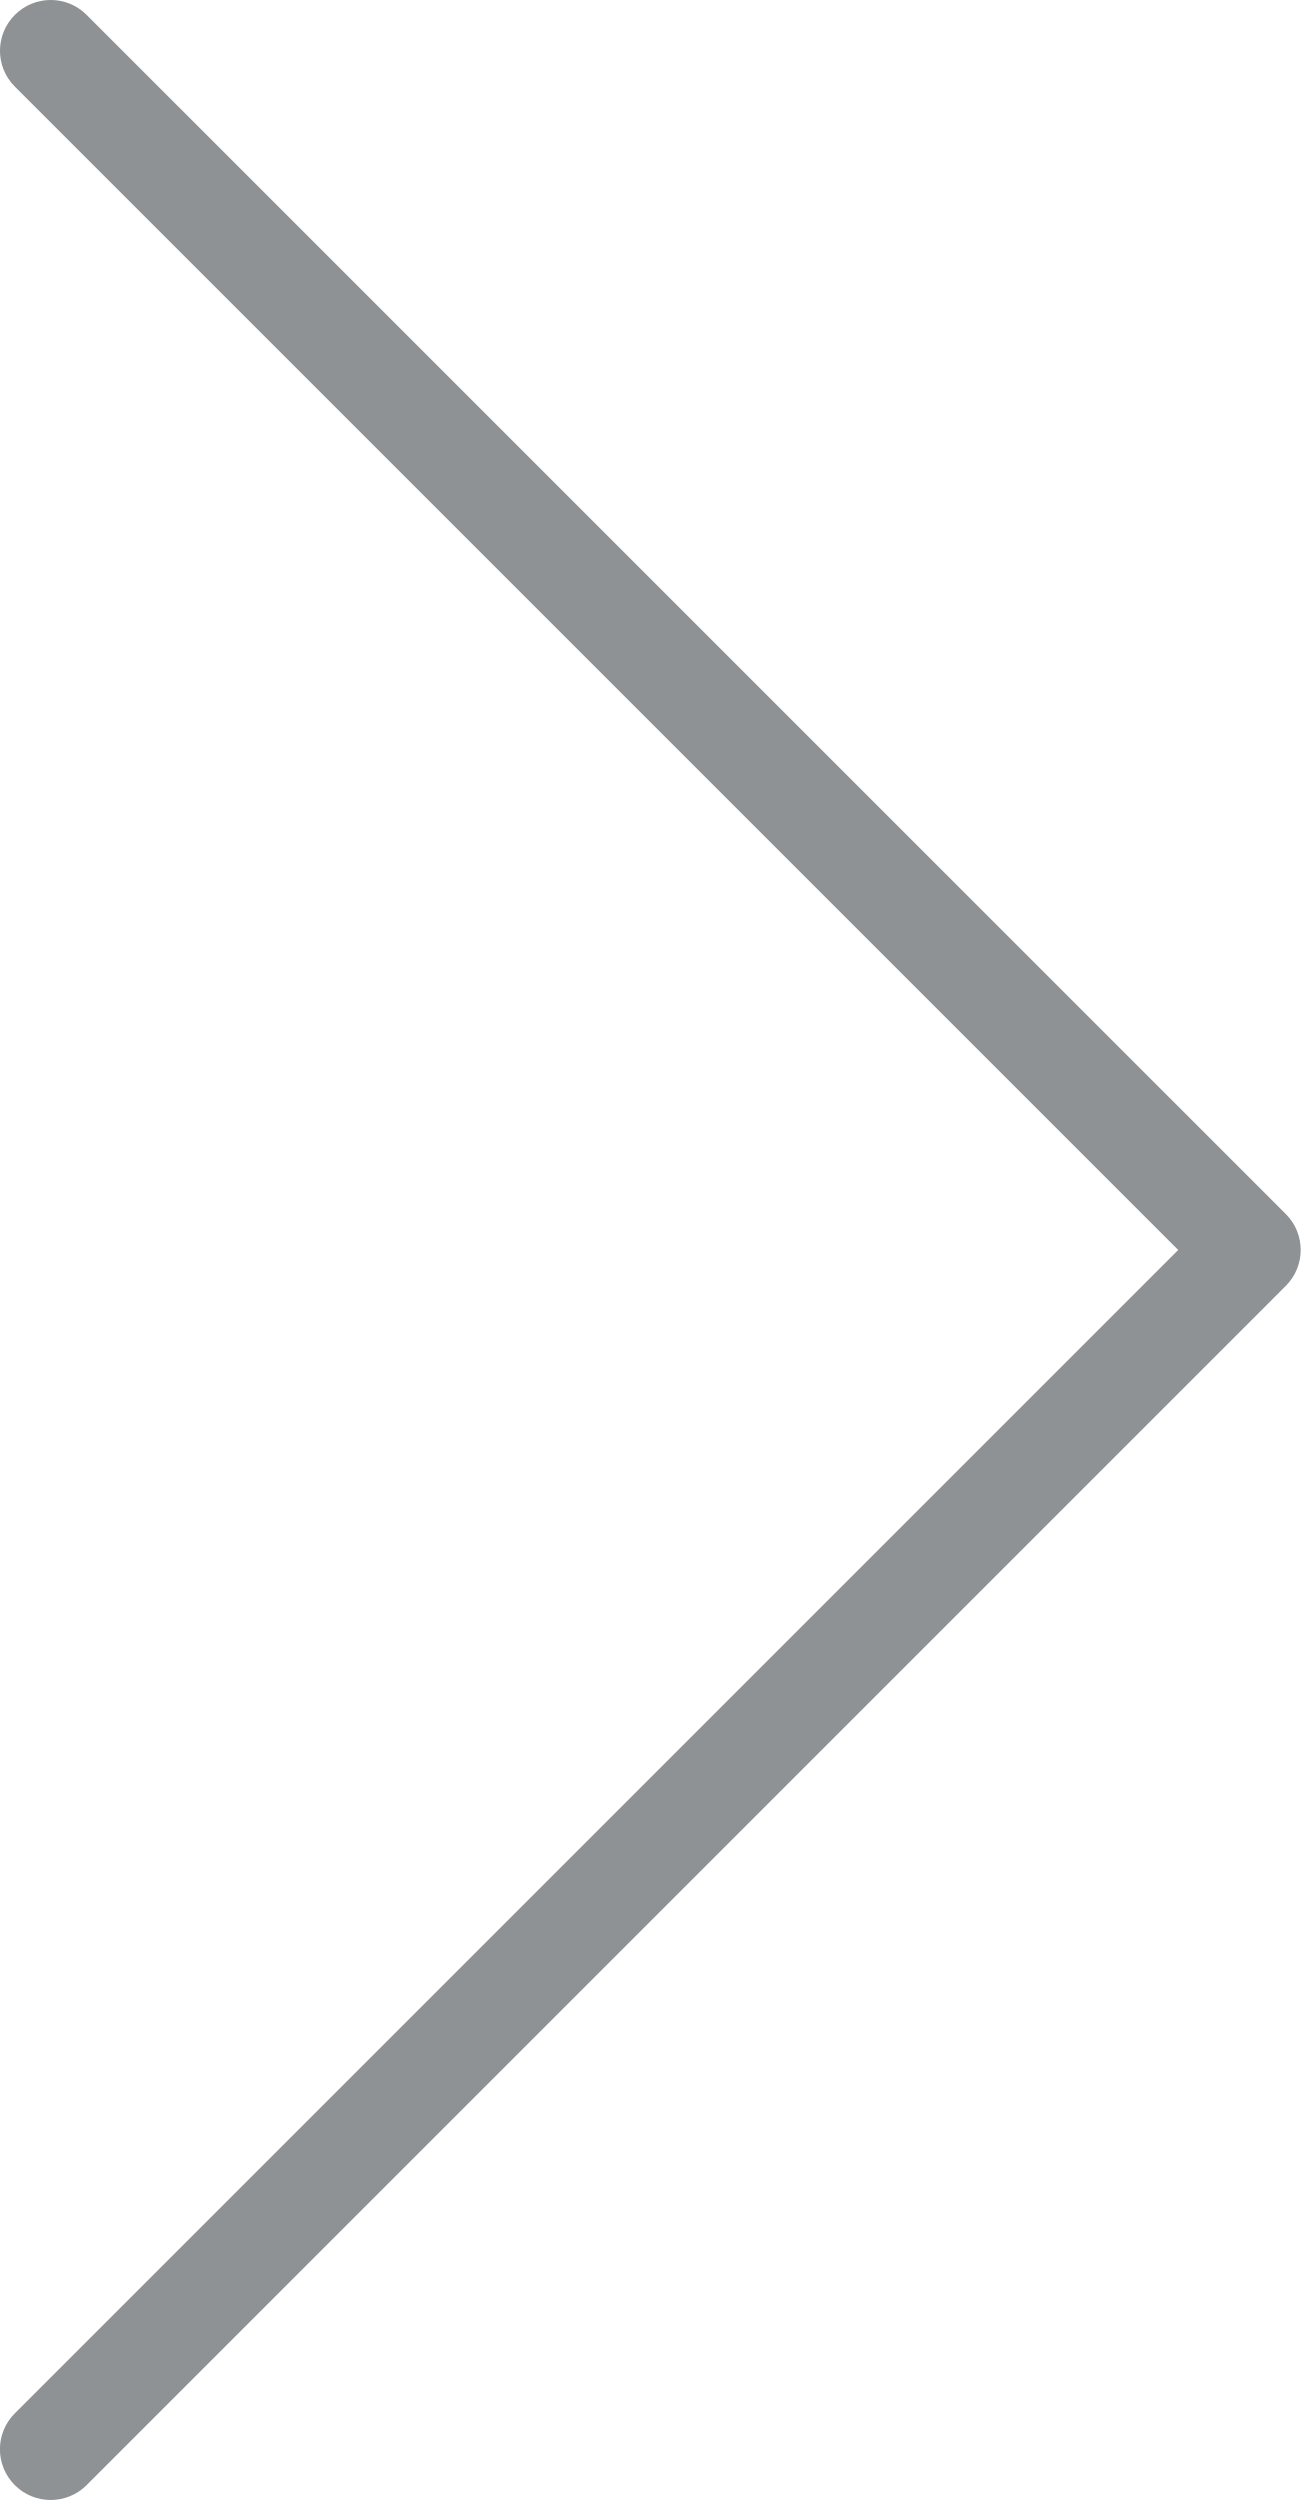
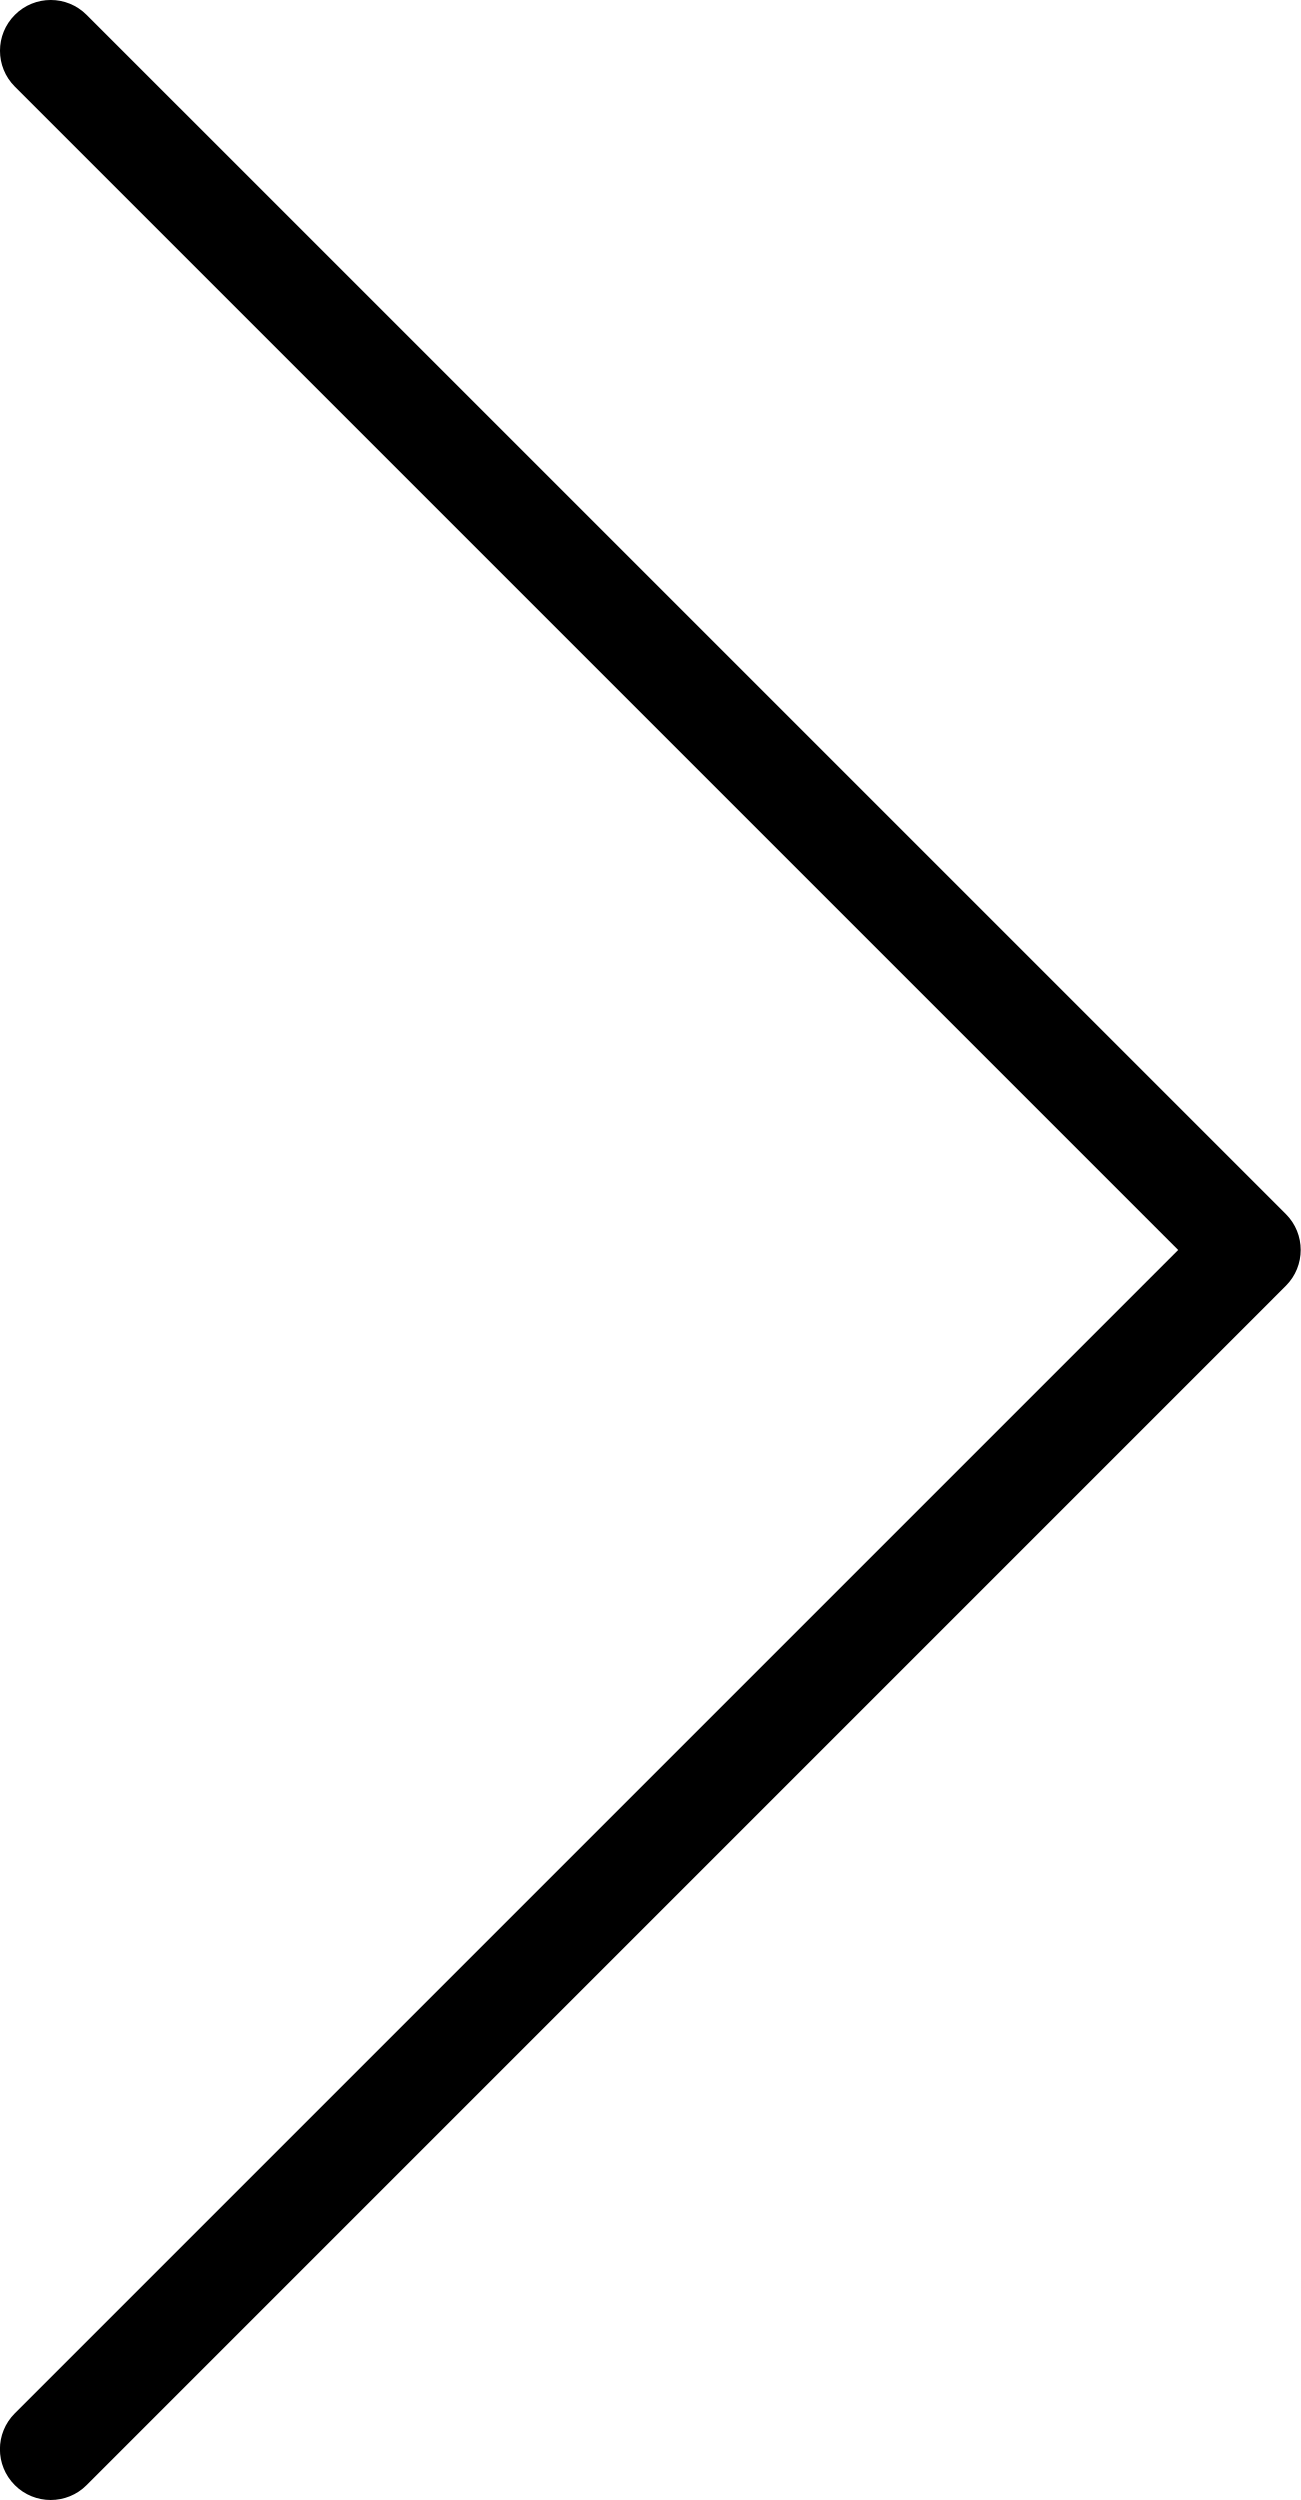
<svg xmlns="http://www.w3.org/2000/svg" version="1.1" id="Layer_1" x="0px" y="0px" width="21.706px" height="41.719px" viewBox="0 0 21.706 41.719" enable-background="new 0 0 21.706 41.719" xml:space="preserve">
-   <path fill="#8f9294" d="M19.661,20.859L0.248,1.446c-0.331-0.331-0.331-0.867,0-1.198c0.33-0.331,0.867-0.331,1.197,0l20.013,20.012 c0.33,0.33,0.33,0.867,0,1.197L1.445,41.471c-0.164,0.165-0.382,0.248-0.599,0.248s-0.434-0.083-0.599-0.248 c-0.331-0.331-0.331-0.867,0-1.198L19.661,20.859z" />
+   <path d="M19.661,20.859L0.248,1.446c-0.331-0.331-0.331-0.867,0-1.198c0.33-0.331,0.867-0.331,1.197,0l20.013,20.012 c0.33,0.33,0.33,0.867,0,1.197L1.445,41.471c-0.164,0.165-0.382,0.248-0.599,0.248s-0.434-0.083-0.599-0.248 c-0.331-0.331-0.331-0.867,0-1.198L19.661,20.859z" />
</svg>
